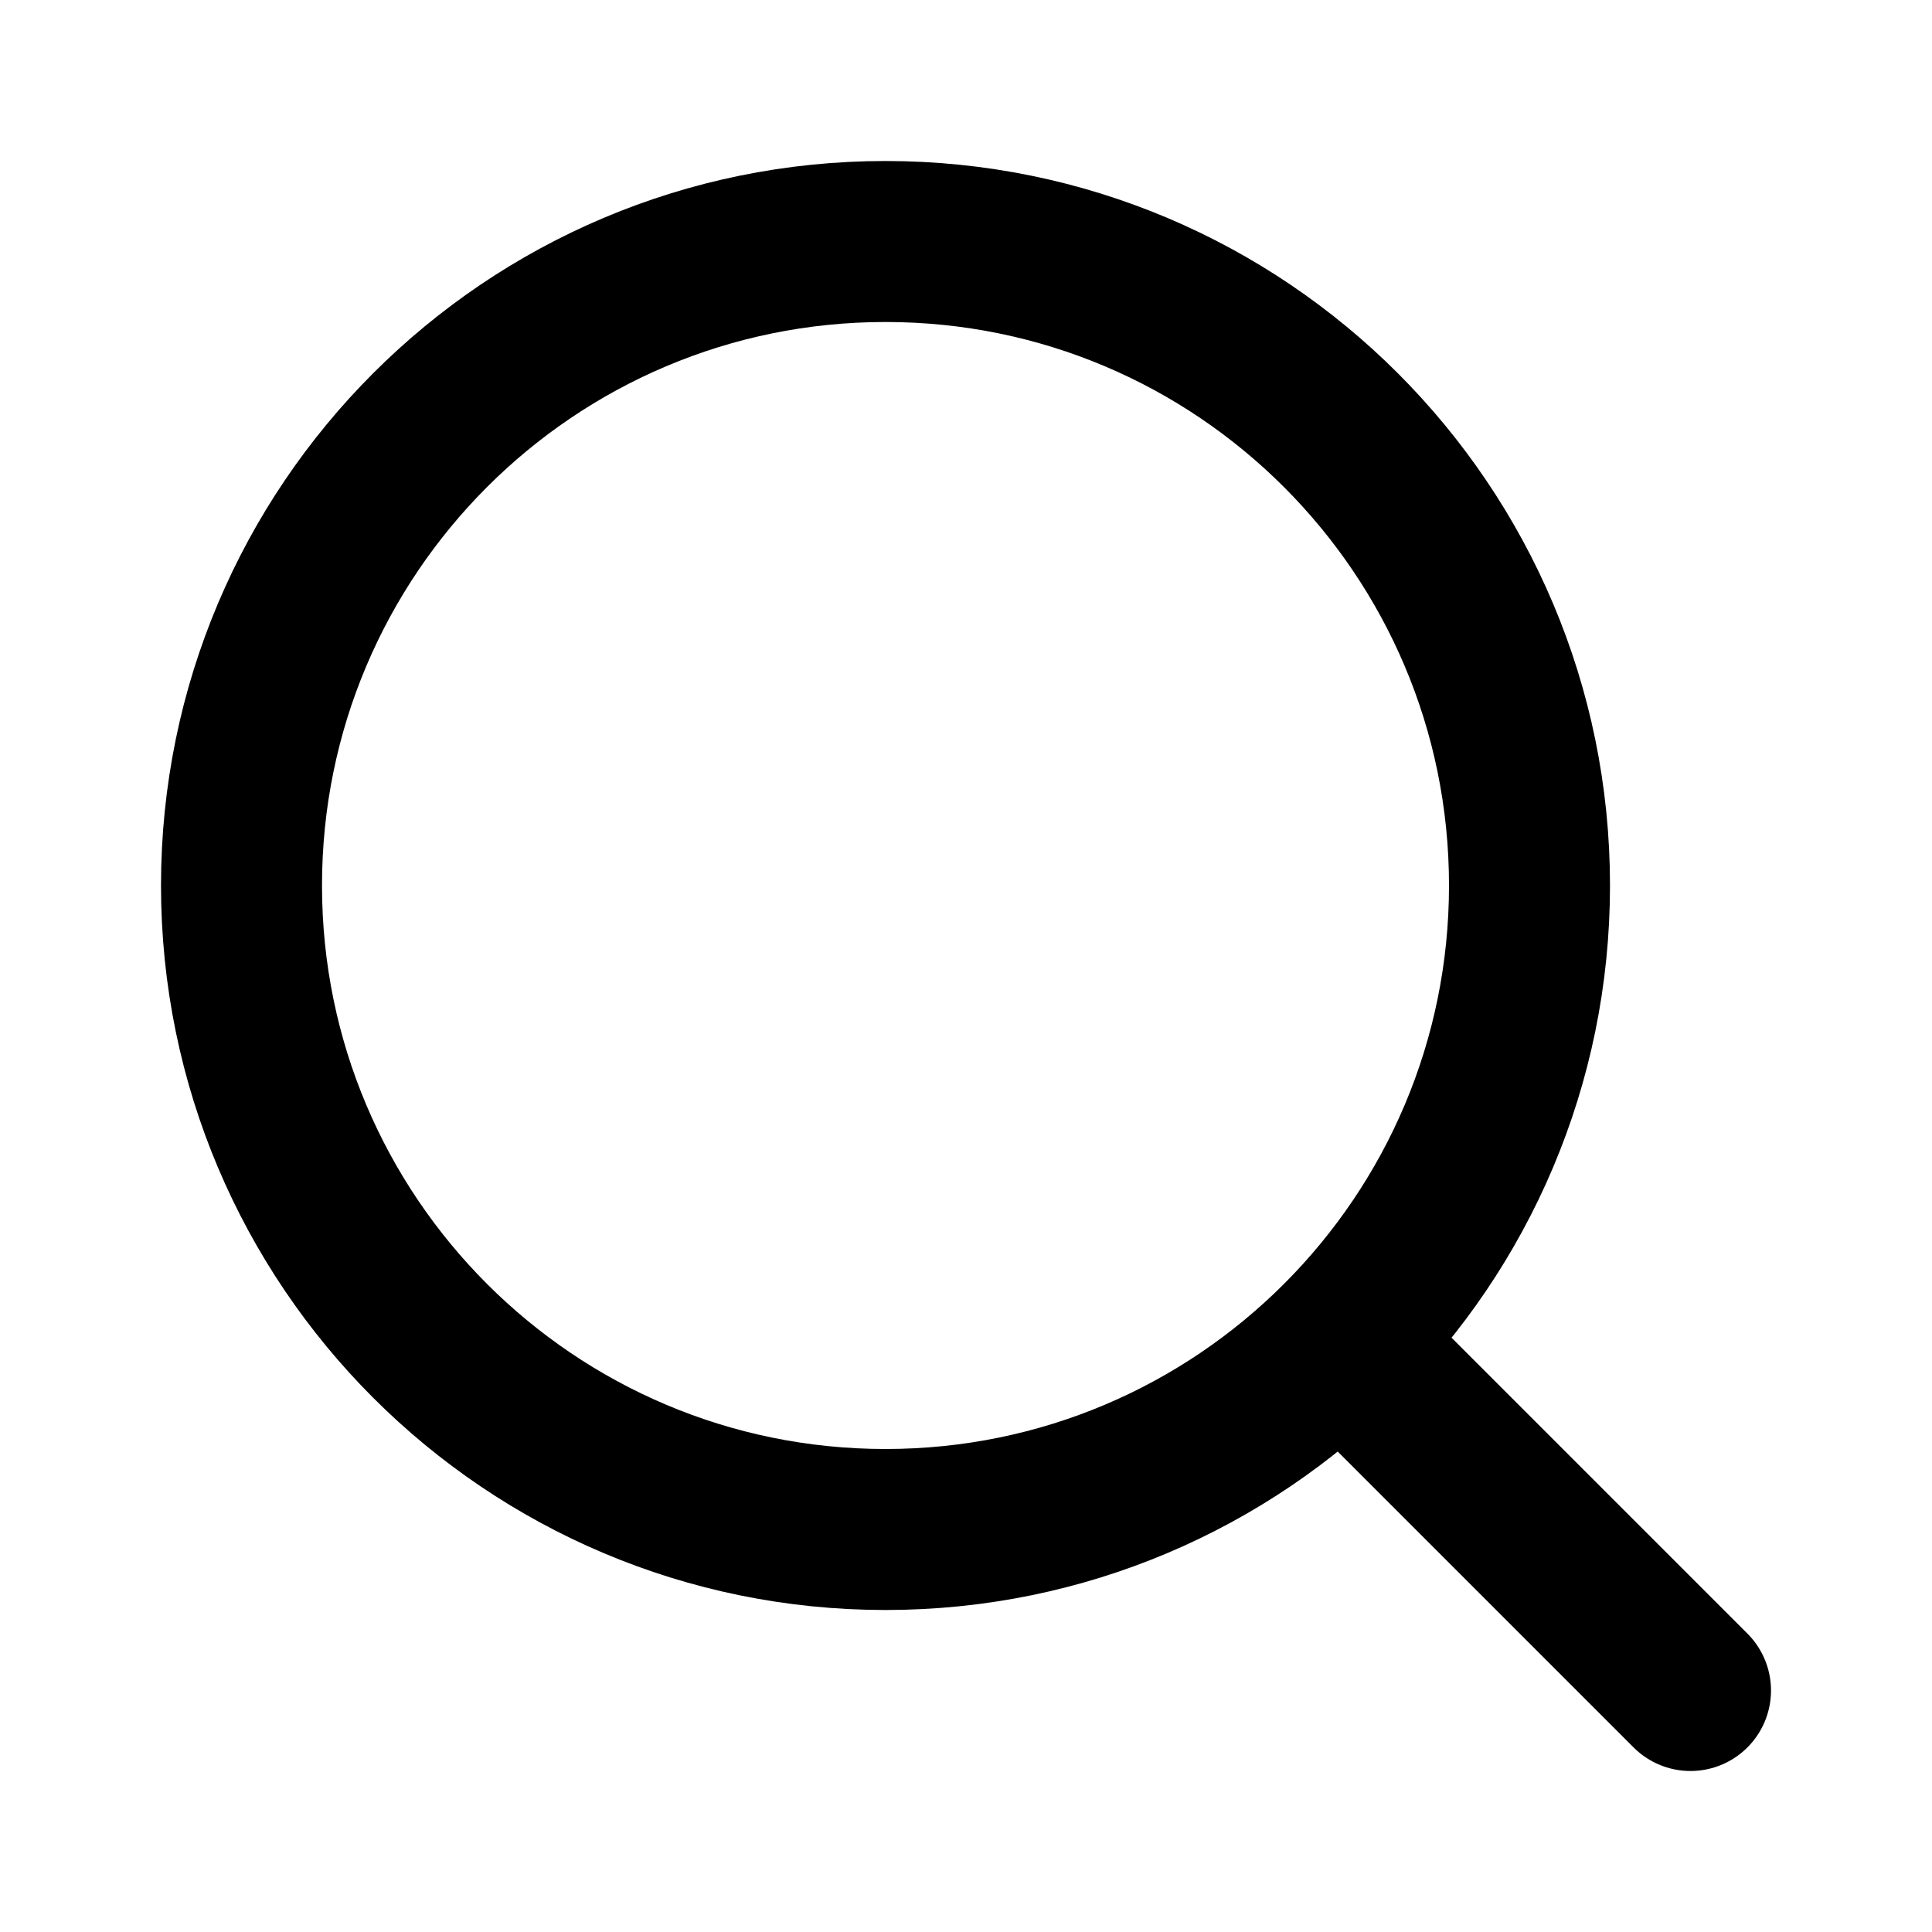
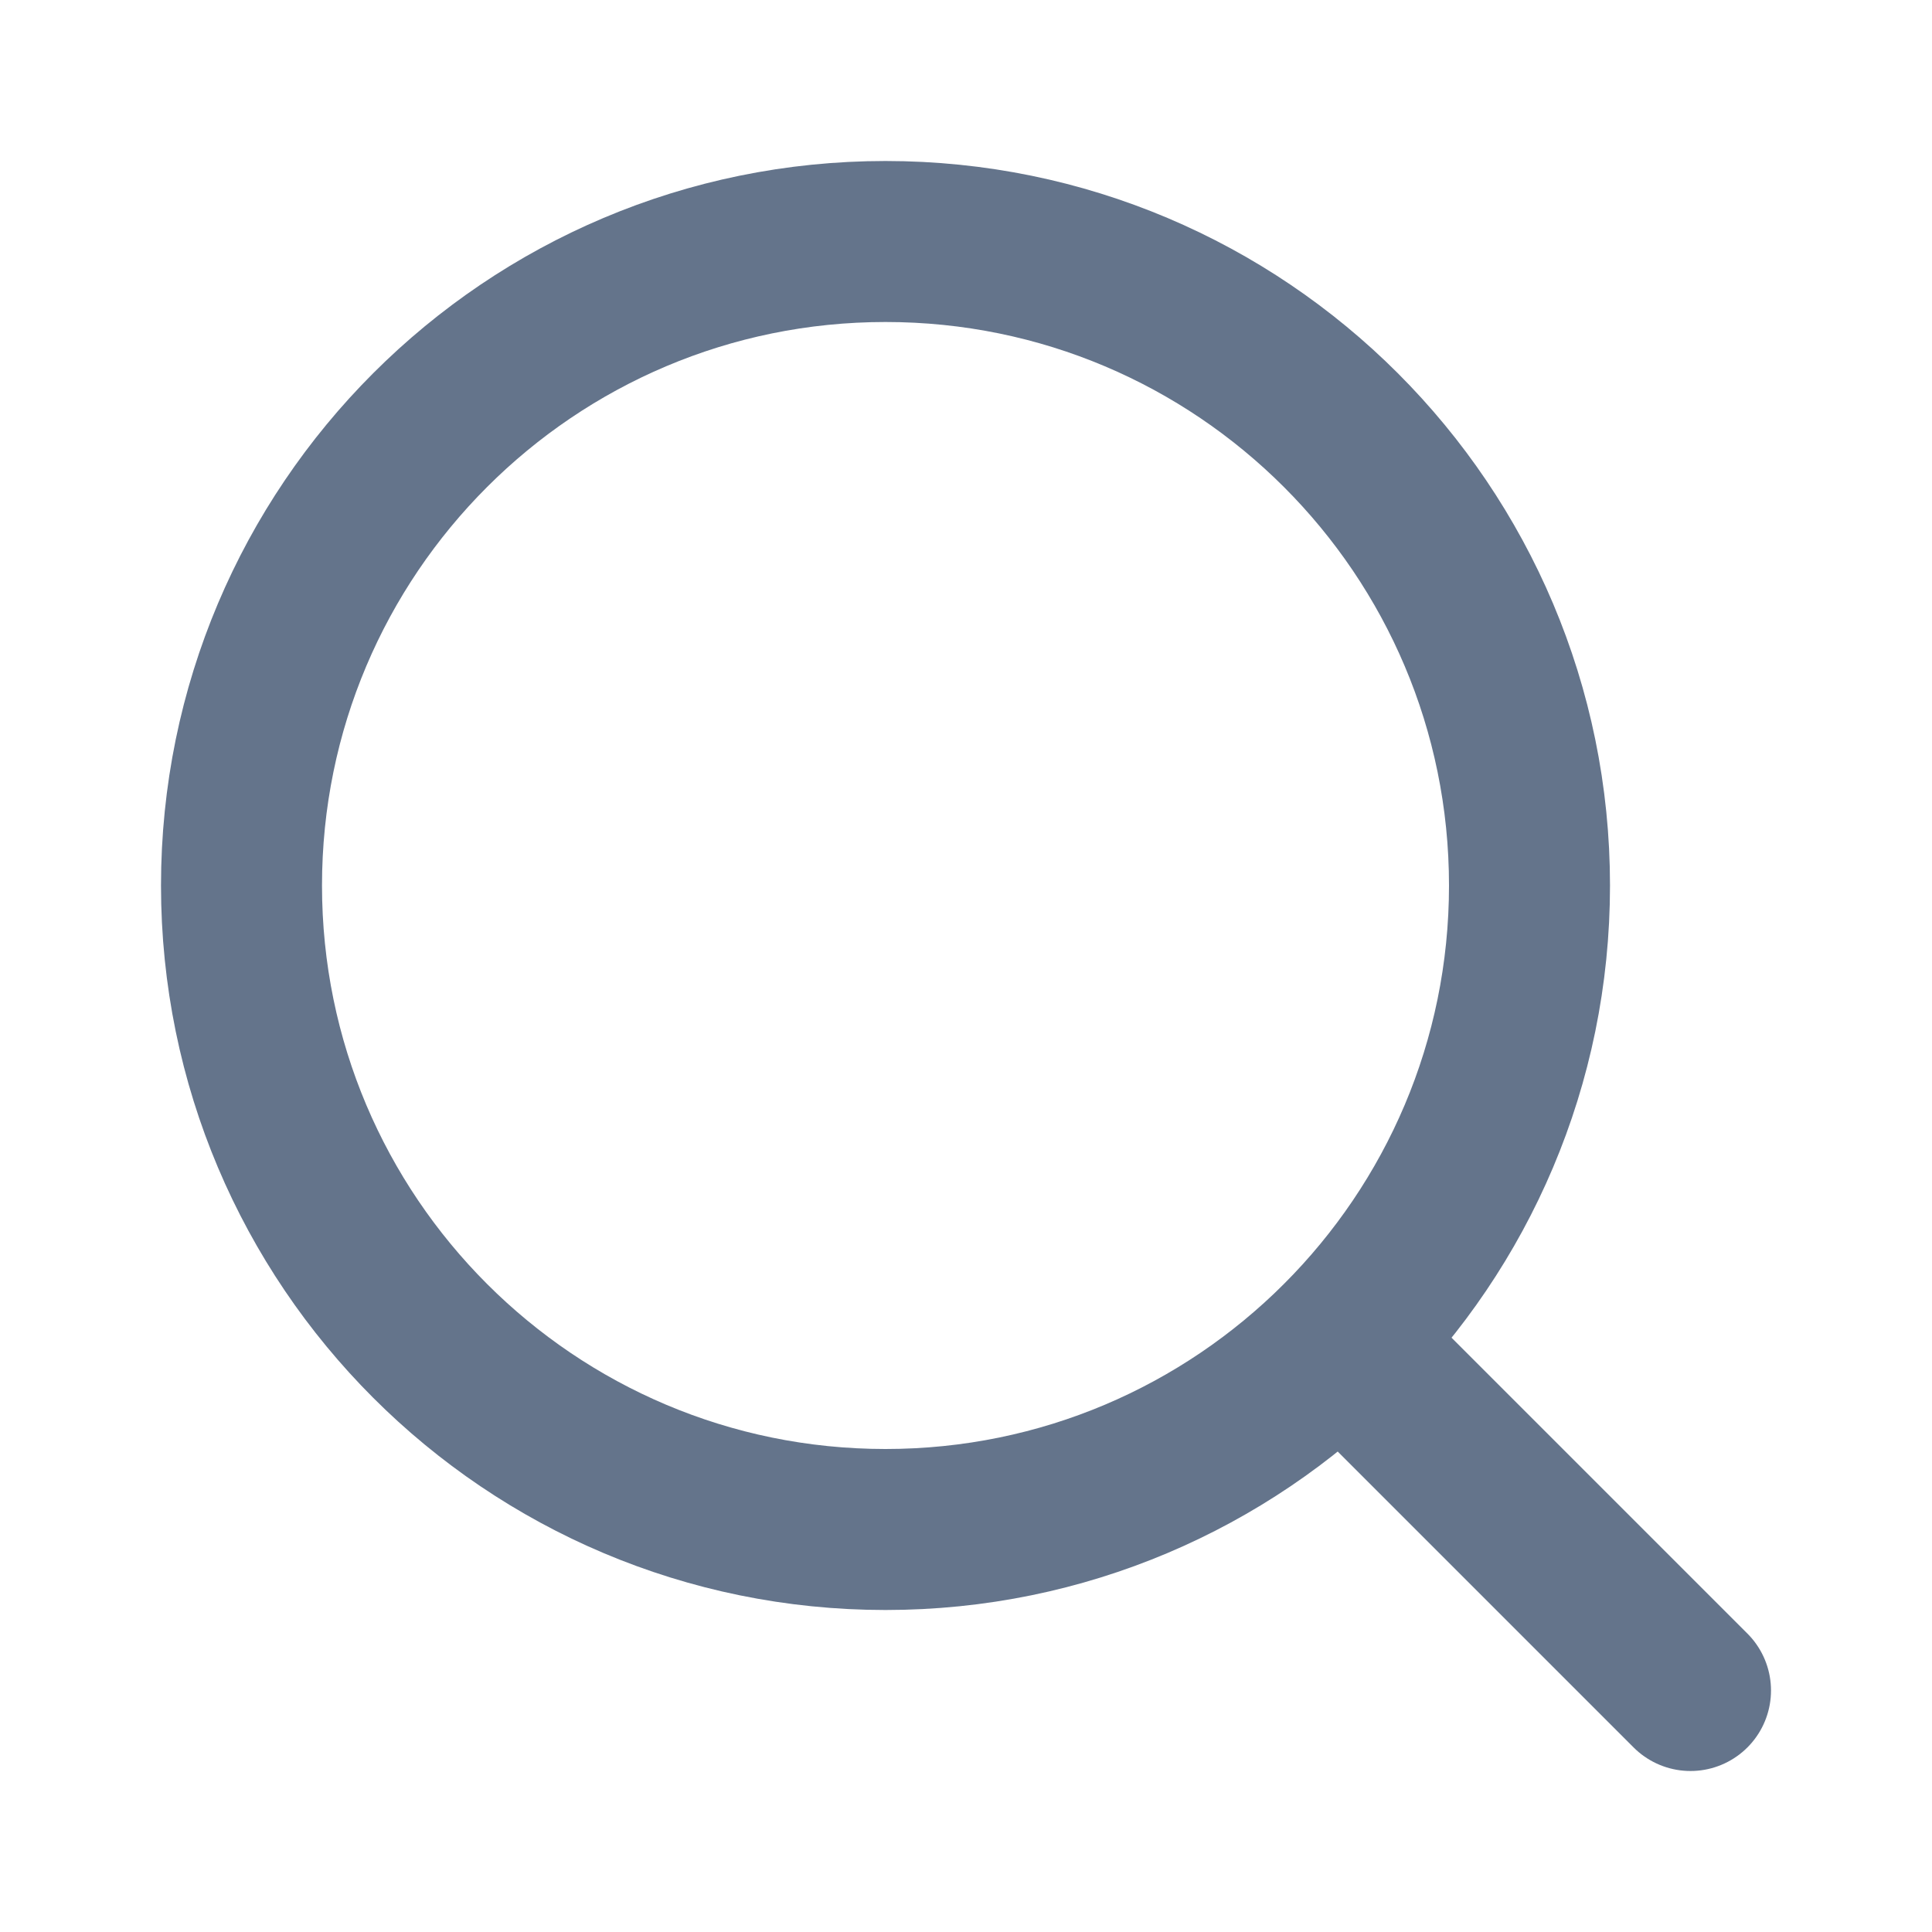
- <svg xmlns="http://www.w3.org/2000/svg" width="20" height="20" viewBox="0 0 24 24" fill="none" stroke="currentColor" stroke-width="2" stroke-linecap="round" stroke-linejoin="round" class="lucide lucide-search preview-icon">
+ <svg xmlns="http://www.w3.org/2000/svg" width="20" height="20" viewBox="0 0 24 24" fill="none" stroke="#64748b" stroke-width="2" stroke-linecap="round" stroke-linejoin="round" class="lucide lucide-search preview-icon">
  <path d="m21 21-4.34-4.34" />
  <circle cx="11" cy="11" r="8" />
</svg>
